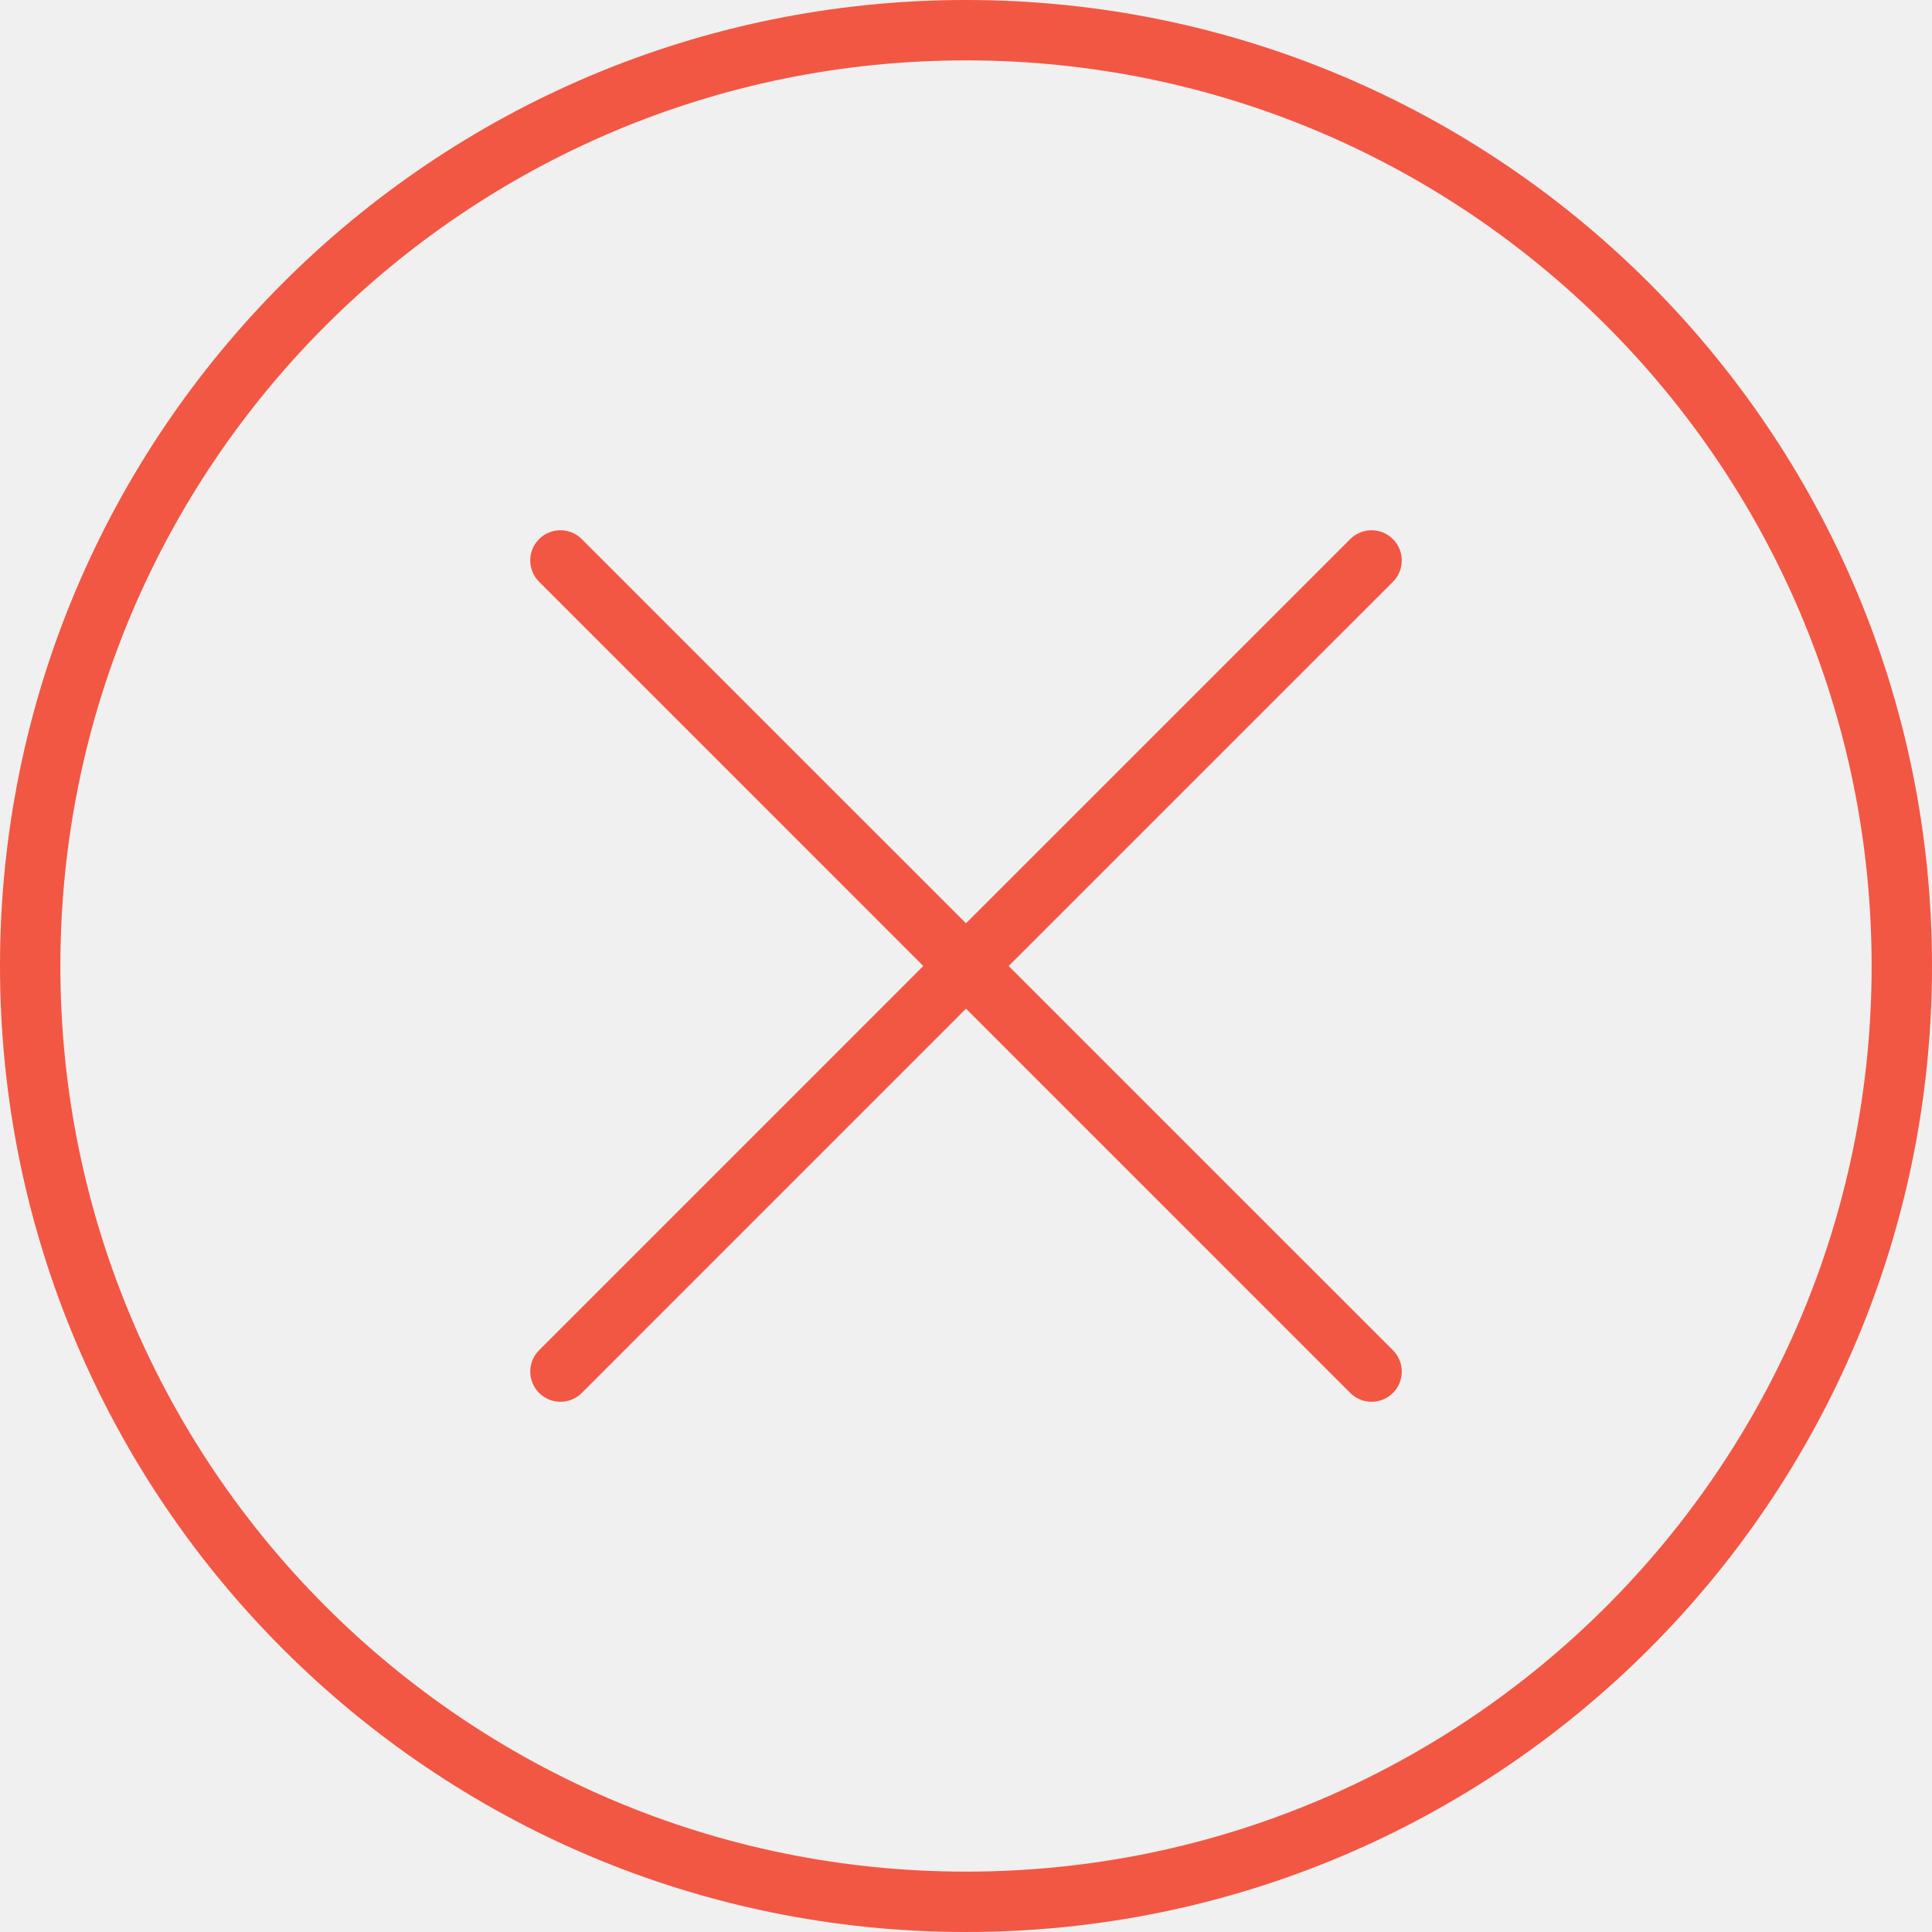
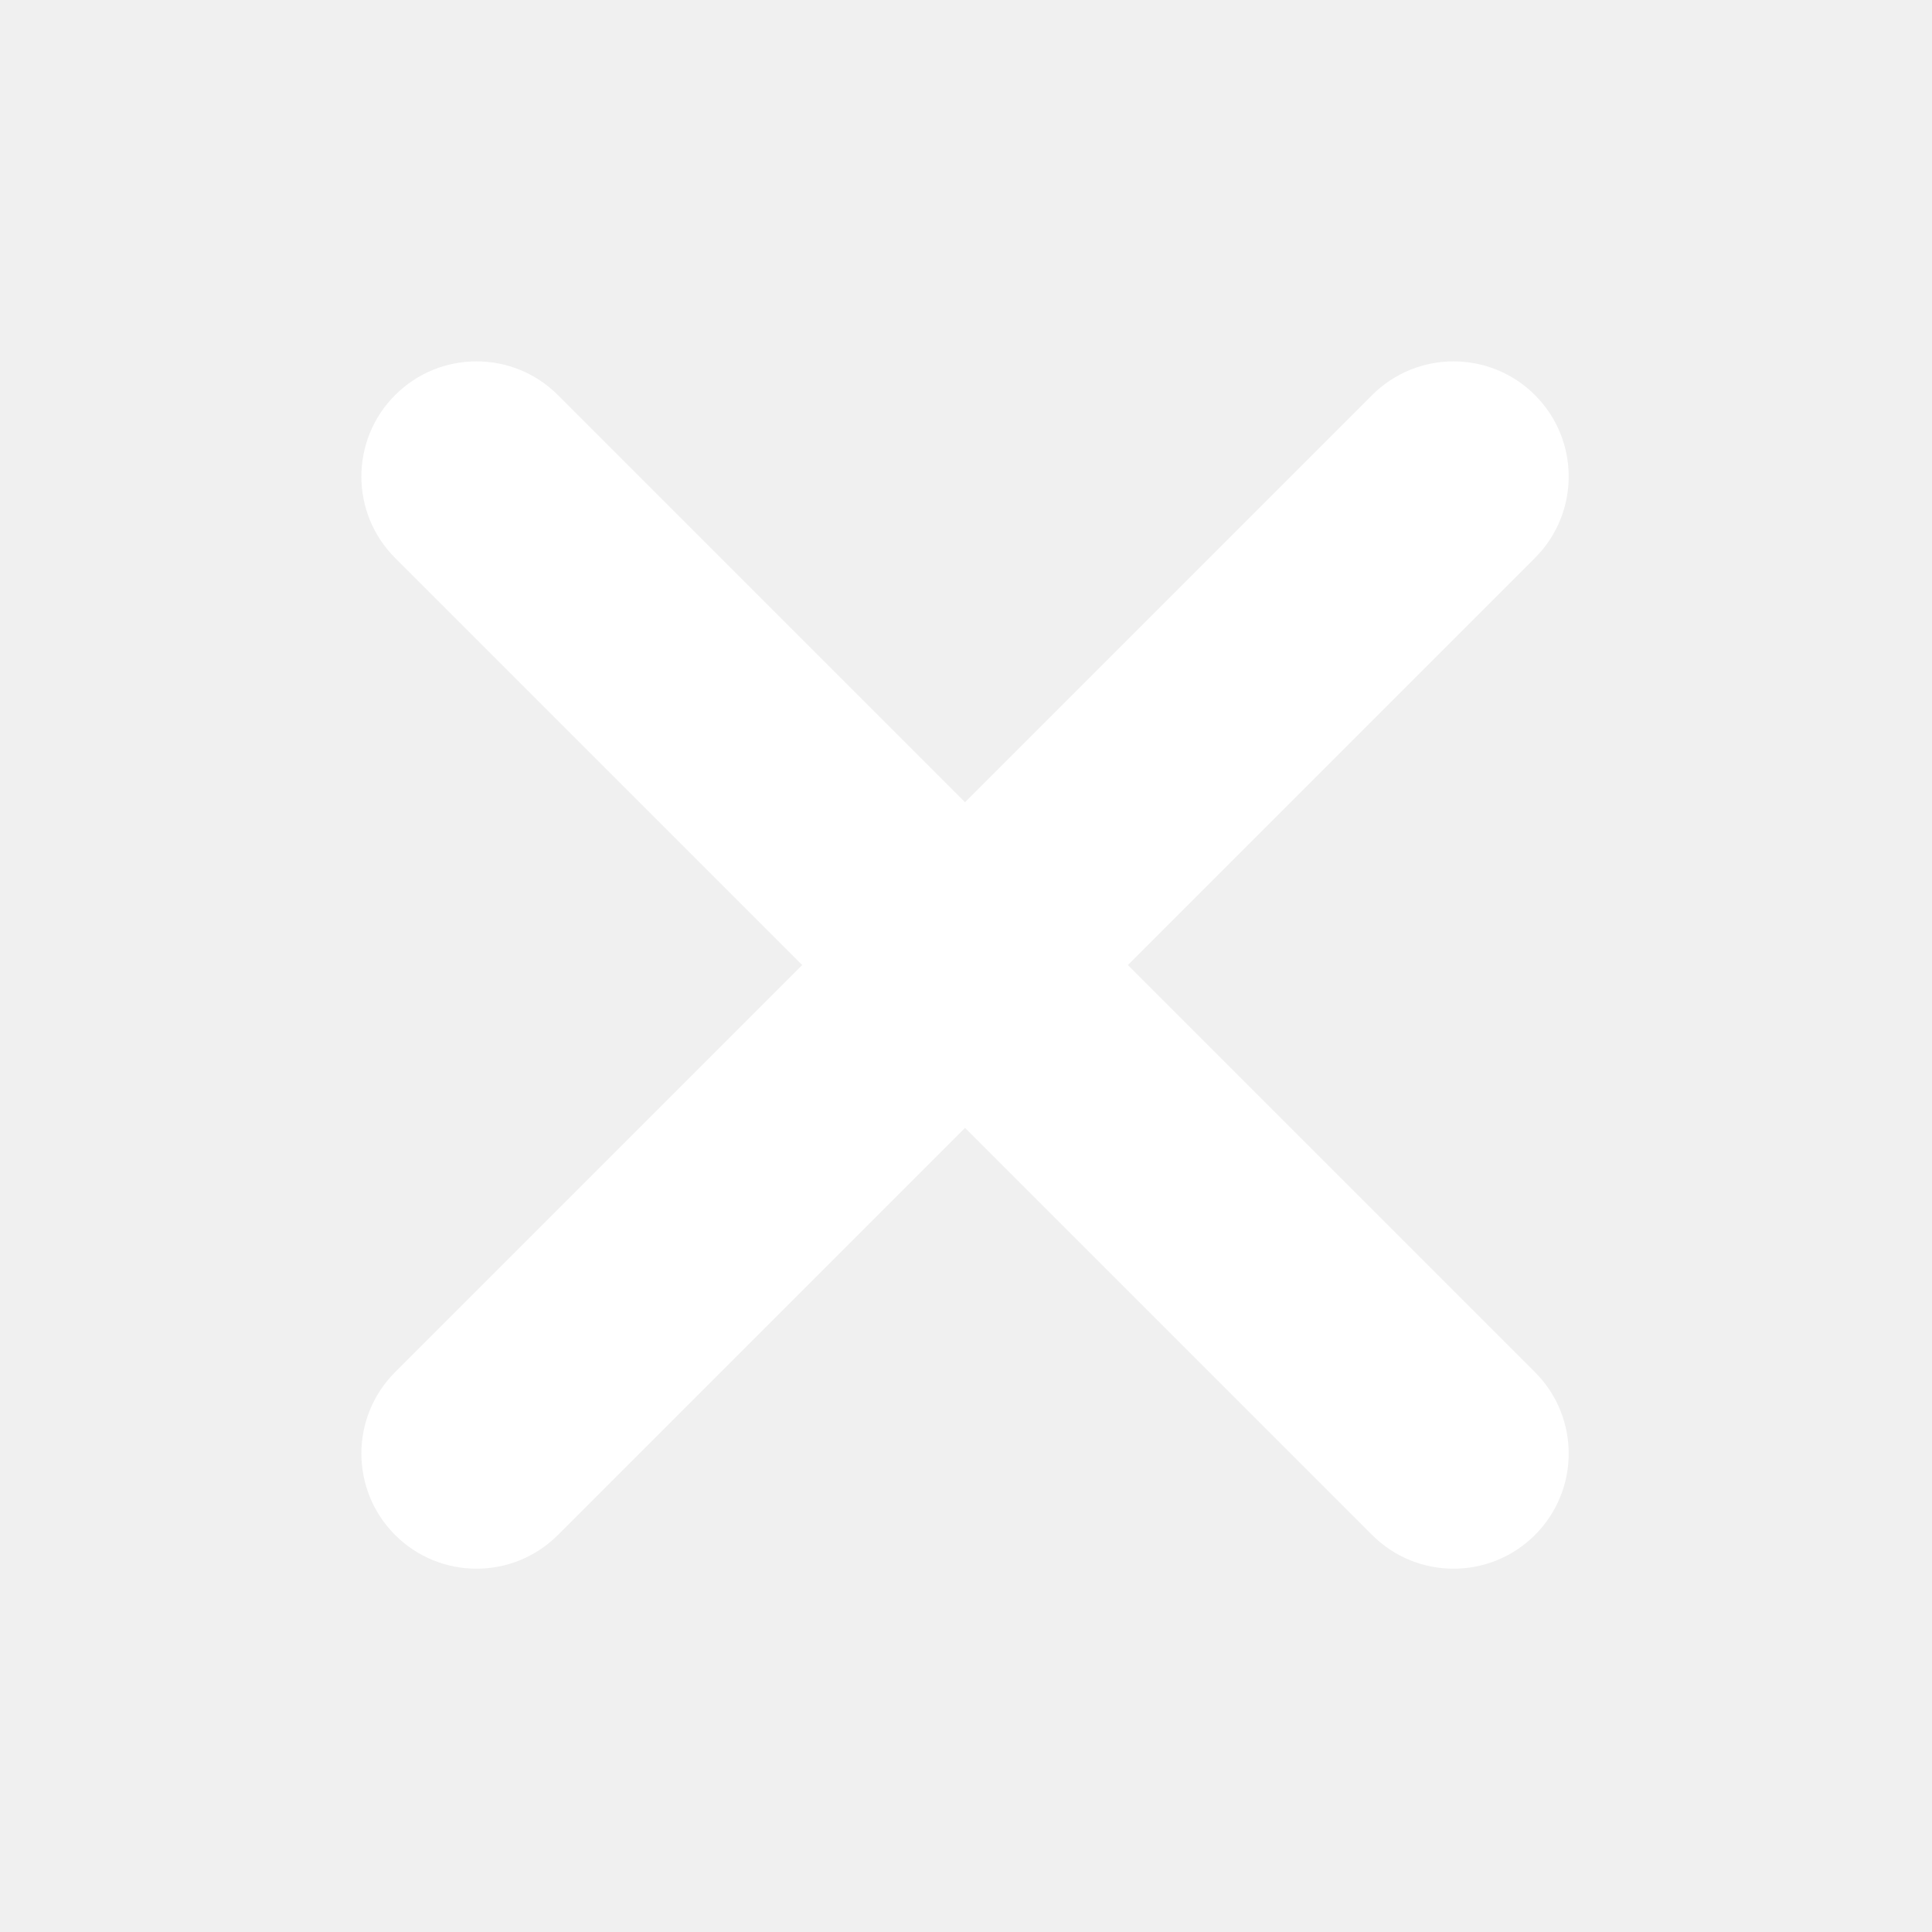
- <svg xmlns="http://www.w3.org/2000/svg" t="1574301383563" class="icon" viewBox="0 0 1024 1024" version="1.1" p-id="2981" width="200" height="200">
-   <defs>
-     <style type="text/css" />
-   </defs>
-   <path d="M512 0C229.216 0 0 229.216 0 512c0 282.768 229.216 512 512 512 282.752 0 512-229.232 512-512C1024 229.216 794.752 0 512 0zM512 992C246.896 992 32 777.088 32 512 32 246.896 246.896 32 512 32c265.072 0 480 214.896 480 480C992 777.088 777.072 992 512 992z" p-id="2982" fill="#f25744" />
-   <path d="M534.624 512l203.664-203.648c6.24-6.256 6.24-16.384 0-22.624-6.256-6.24-16.384-6.256-22.64 0L512 489.36 308.352 285.728c-6.256-6.256-16.368-6.256-22.624 0s-6.256 16.368 0 22.624L489.36 512 285.728 715.648c-6.256 6.272-6.24 16.384 0 22.64 6.24 6.24 16.368 6.256 22.624 0L512 534.624l203.648 203.664c6.272 6.256 16.384 6.24 22.64 0 6.24-6.256 6.256-16.368 0-22.64L534.624 512z" p-id="2983" fill="#f25744" />
+ <svg xmlns="http://www.w3.org/2000/svg" t="1726802605402" class="icon" viewBox="0 0 1024 1024" version="1.1" p-id="17883" id="mx_n_1726802605404" width="64" height="64">
+   <path d="M597.796 511.488 813.565 295.718c23.834-23.834 23.834-62.475 0.001-86.308-23.833-23.833-62.475-23.834-86.308 0L511.488 425.181 295.718 209.41c-23.834-23.834-62.476-23.834-86.308 0-23.833 23.833-23.834 62.475 0 86.309l215.769 215.769L209.411 727.259c-23.834 23.834-23.834 62.475 0 86.308 23.833 23.834 62.474 23.834 86.308 0l215.768-215.768 215.769 215.769c23.835 23.834 62.476 23.833 86.309 0 23.834-23.834 23.834-62.475 0-86.308L597.796 511.488z" fill="#ffffff" p-id="17884" />
</svg>
